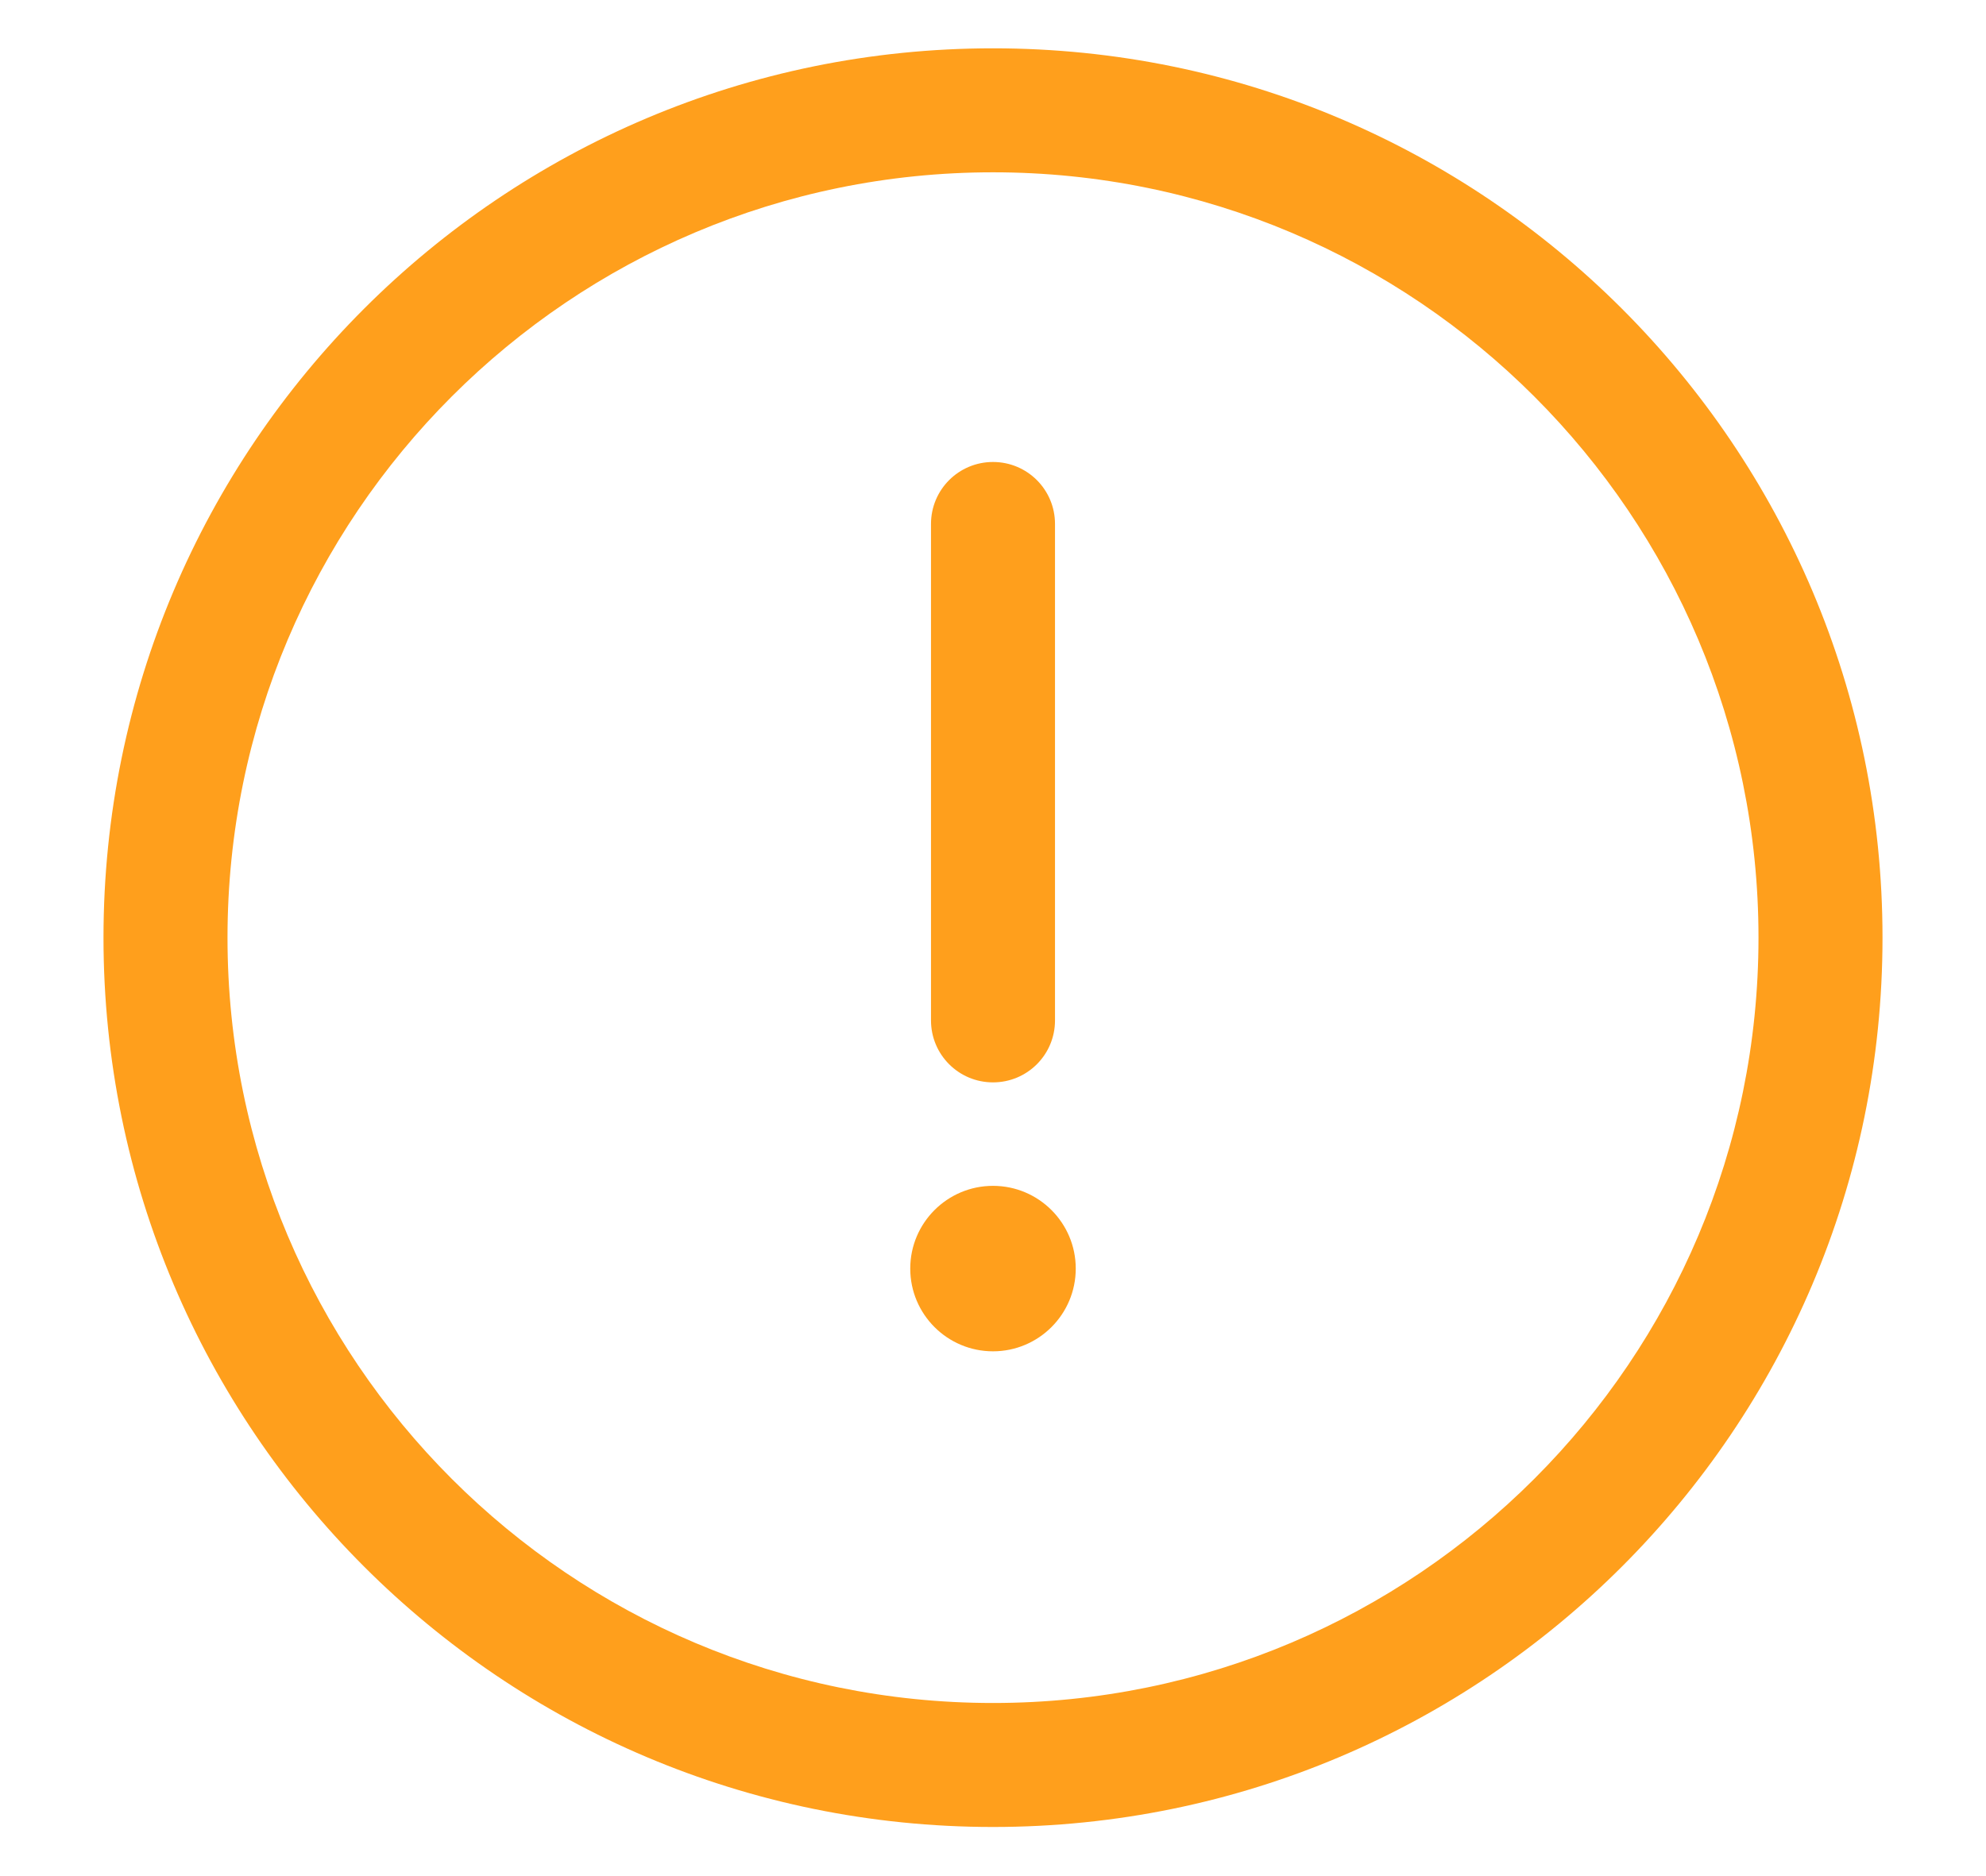
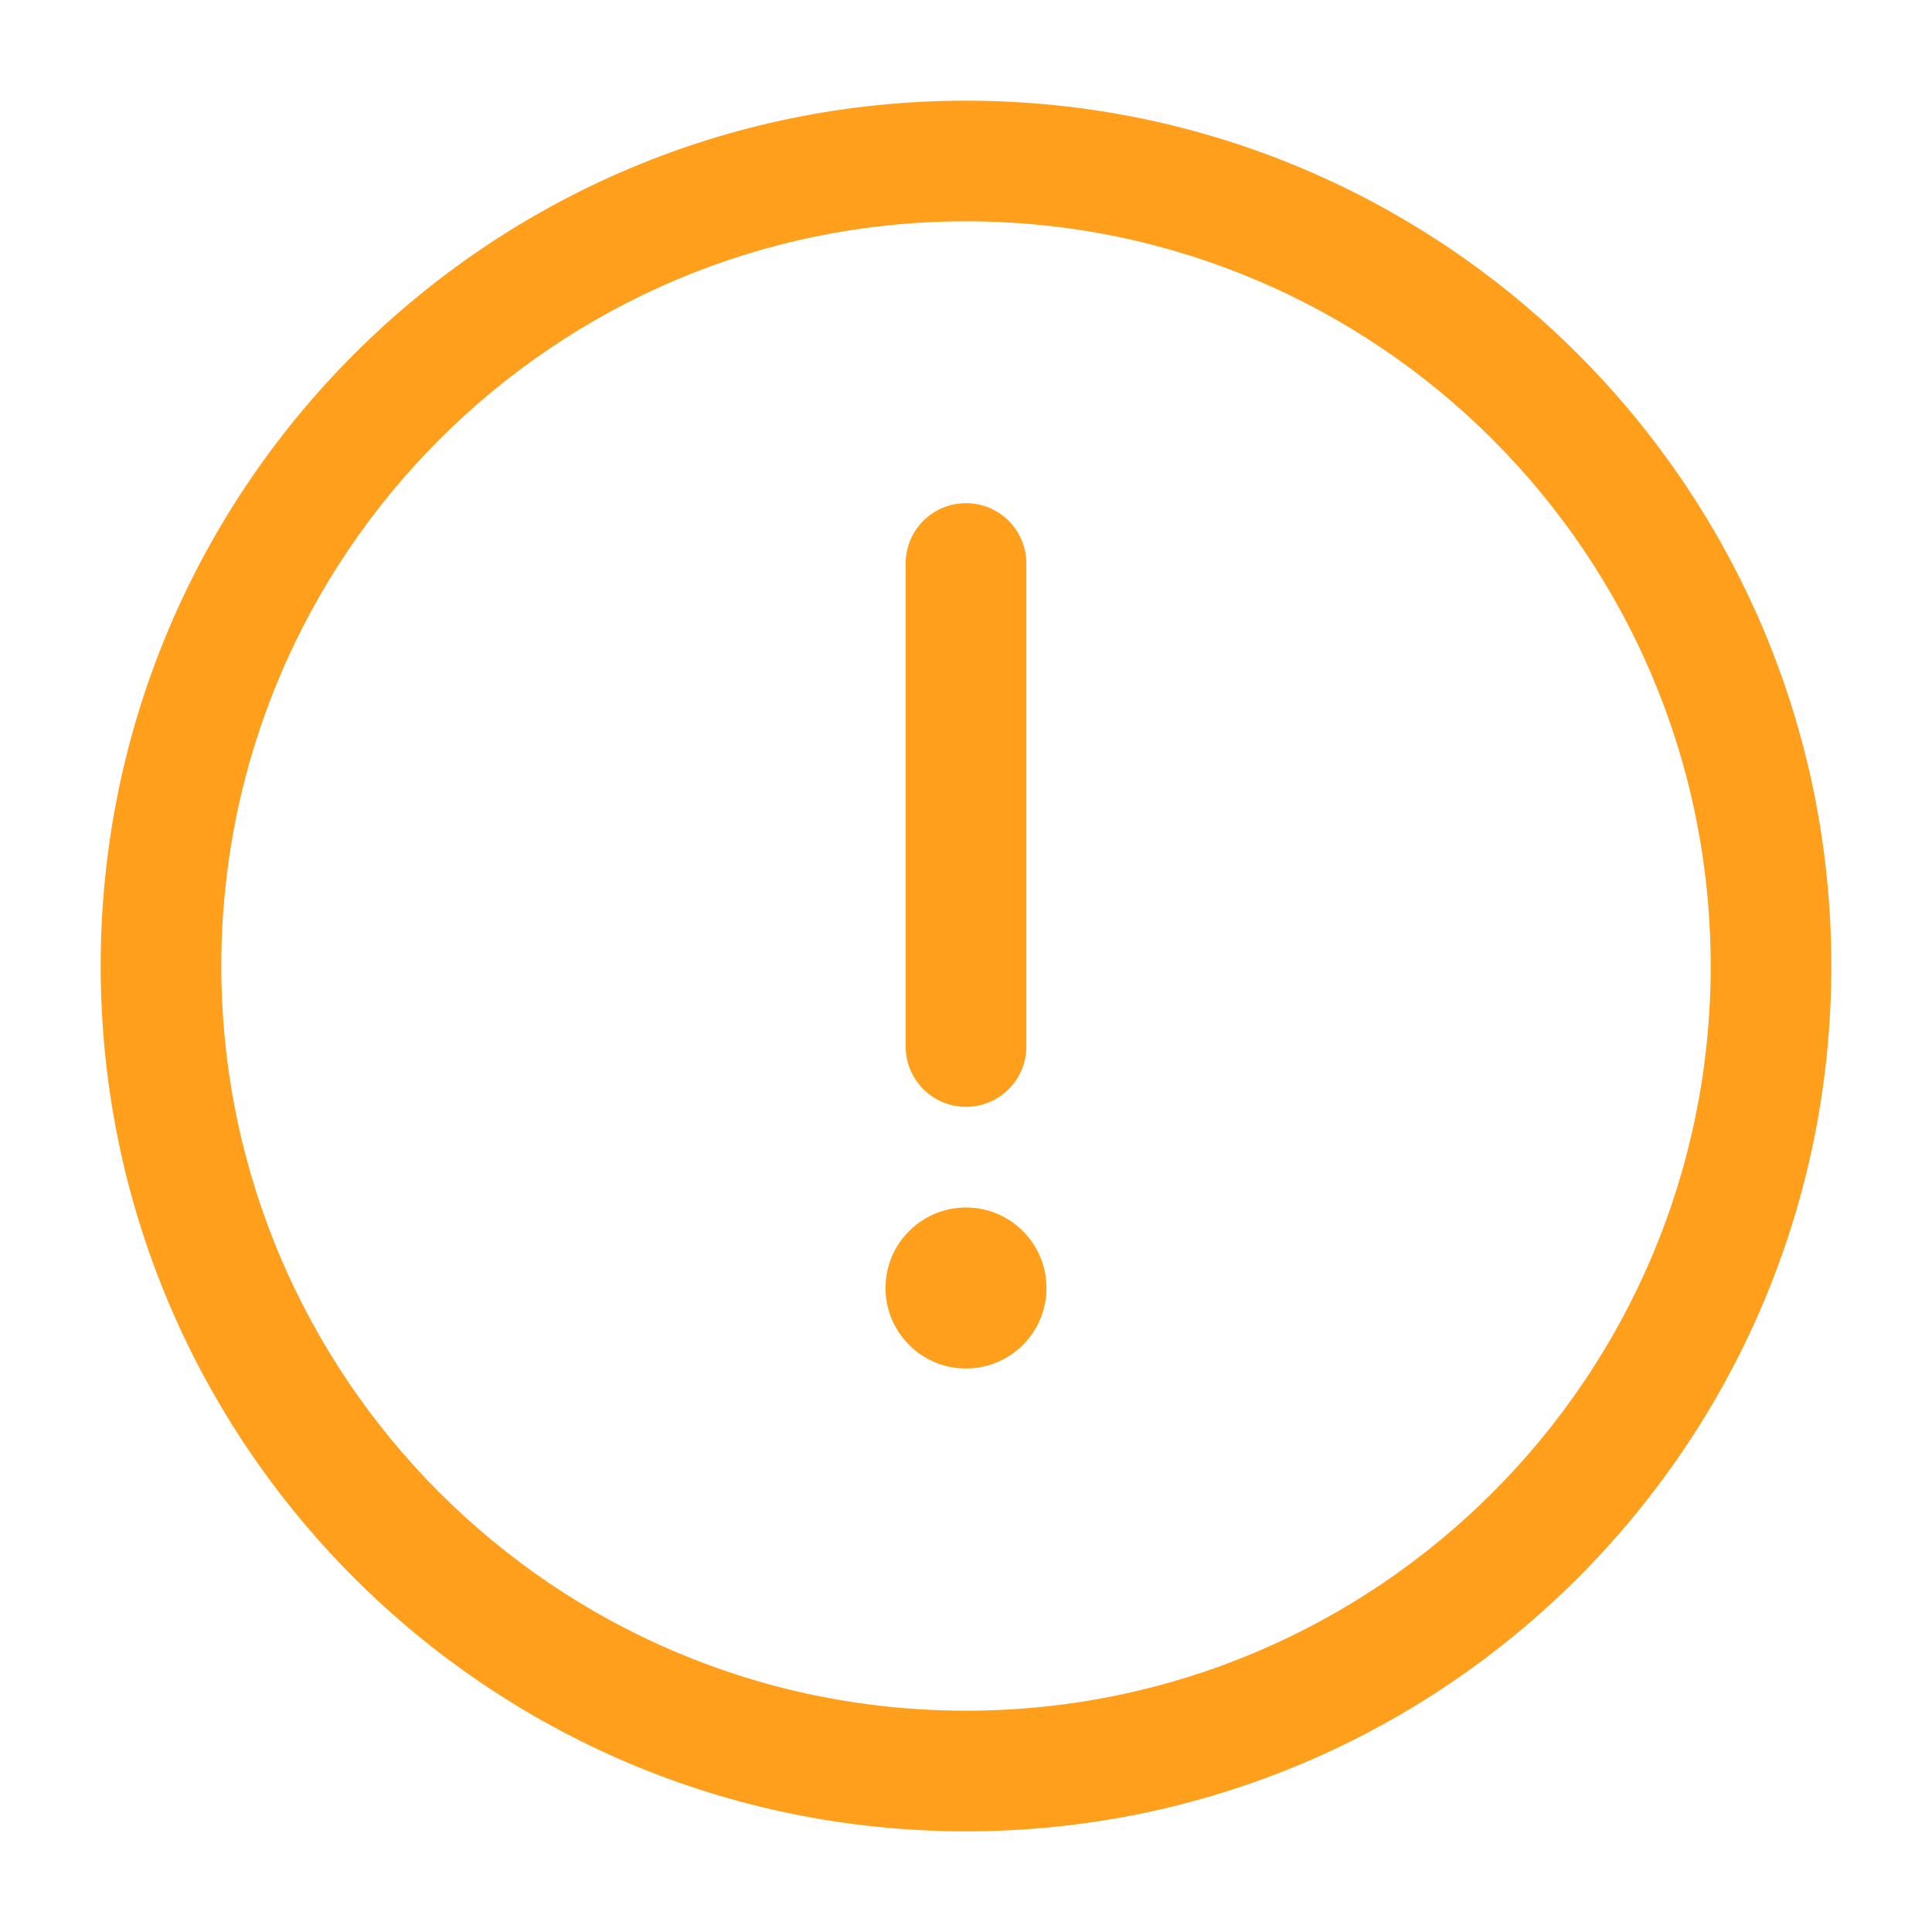
- <svg xmlns="http://www.w3.org/2000/svg" width="18" height="17" viewBox="0 0 18 17" fill="none">
+ <svg xmlns="http://www.w3.org/2000/svg" width="15" height="15" viewBox="0 0 18 17" fill="none">
  <path d="M9.75 11.5C9.75 11.914 9.414 12.25 9 12.25C8.586 12.25 8.25 11.914 8.25 11.5C8.25 11.086 8.586 10.75 9 10.75C9.414 10.75 9.75 11.086 9.75 11.5Z" fill="#FF9F1C" />
  <path d="M9.562 4.75C9.562 4.439 9.311 4.188 9 4.188C8.689 4.188 8.438 4.439 8.438 4.75V9.25C8.438 9.561 8.689 9.812 9 9.812C9.311 9.812 9.562 9.561 9.562 9.25V4.75Z" fill="#FF9F1C" />
  <path fill-rule="evenodd" clip-rule="evenodd" d="M9 0.438C4.547 0.438 0.938 4.047 0.938 8.5C0.938 12.953 4.547 16.562 9 16.562C13.453 16.562 17.062 12.953 17.062 8.5C17.062 4.047 13.453 0.438 9 0.438ZM2.062 8.5C2.062 4.669 5.169 1.562 9 1.562C12.832 1.562 15.938 4.669 15.938 8.5C15.938 12.332 12.832 15.438 9 15.438C5.169 15.438 2.062 12.332 2.062 8.5Z" fill="#FF9F1C" />
</svg>
